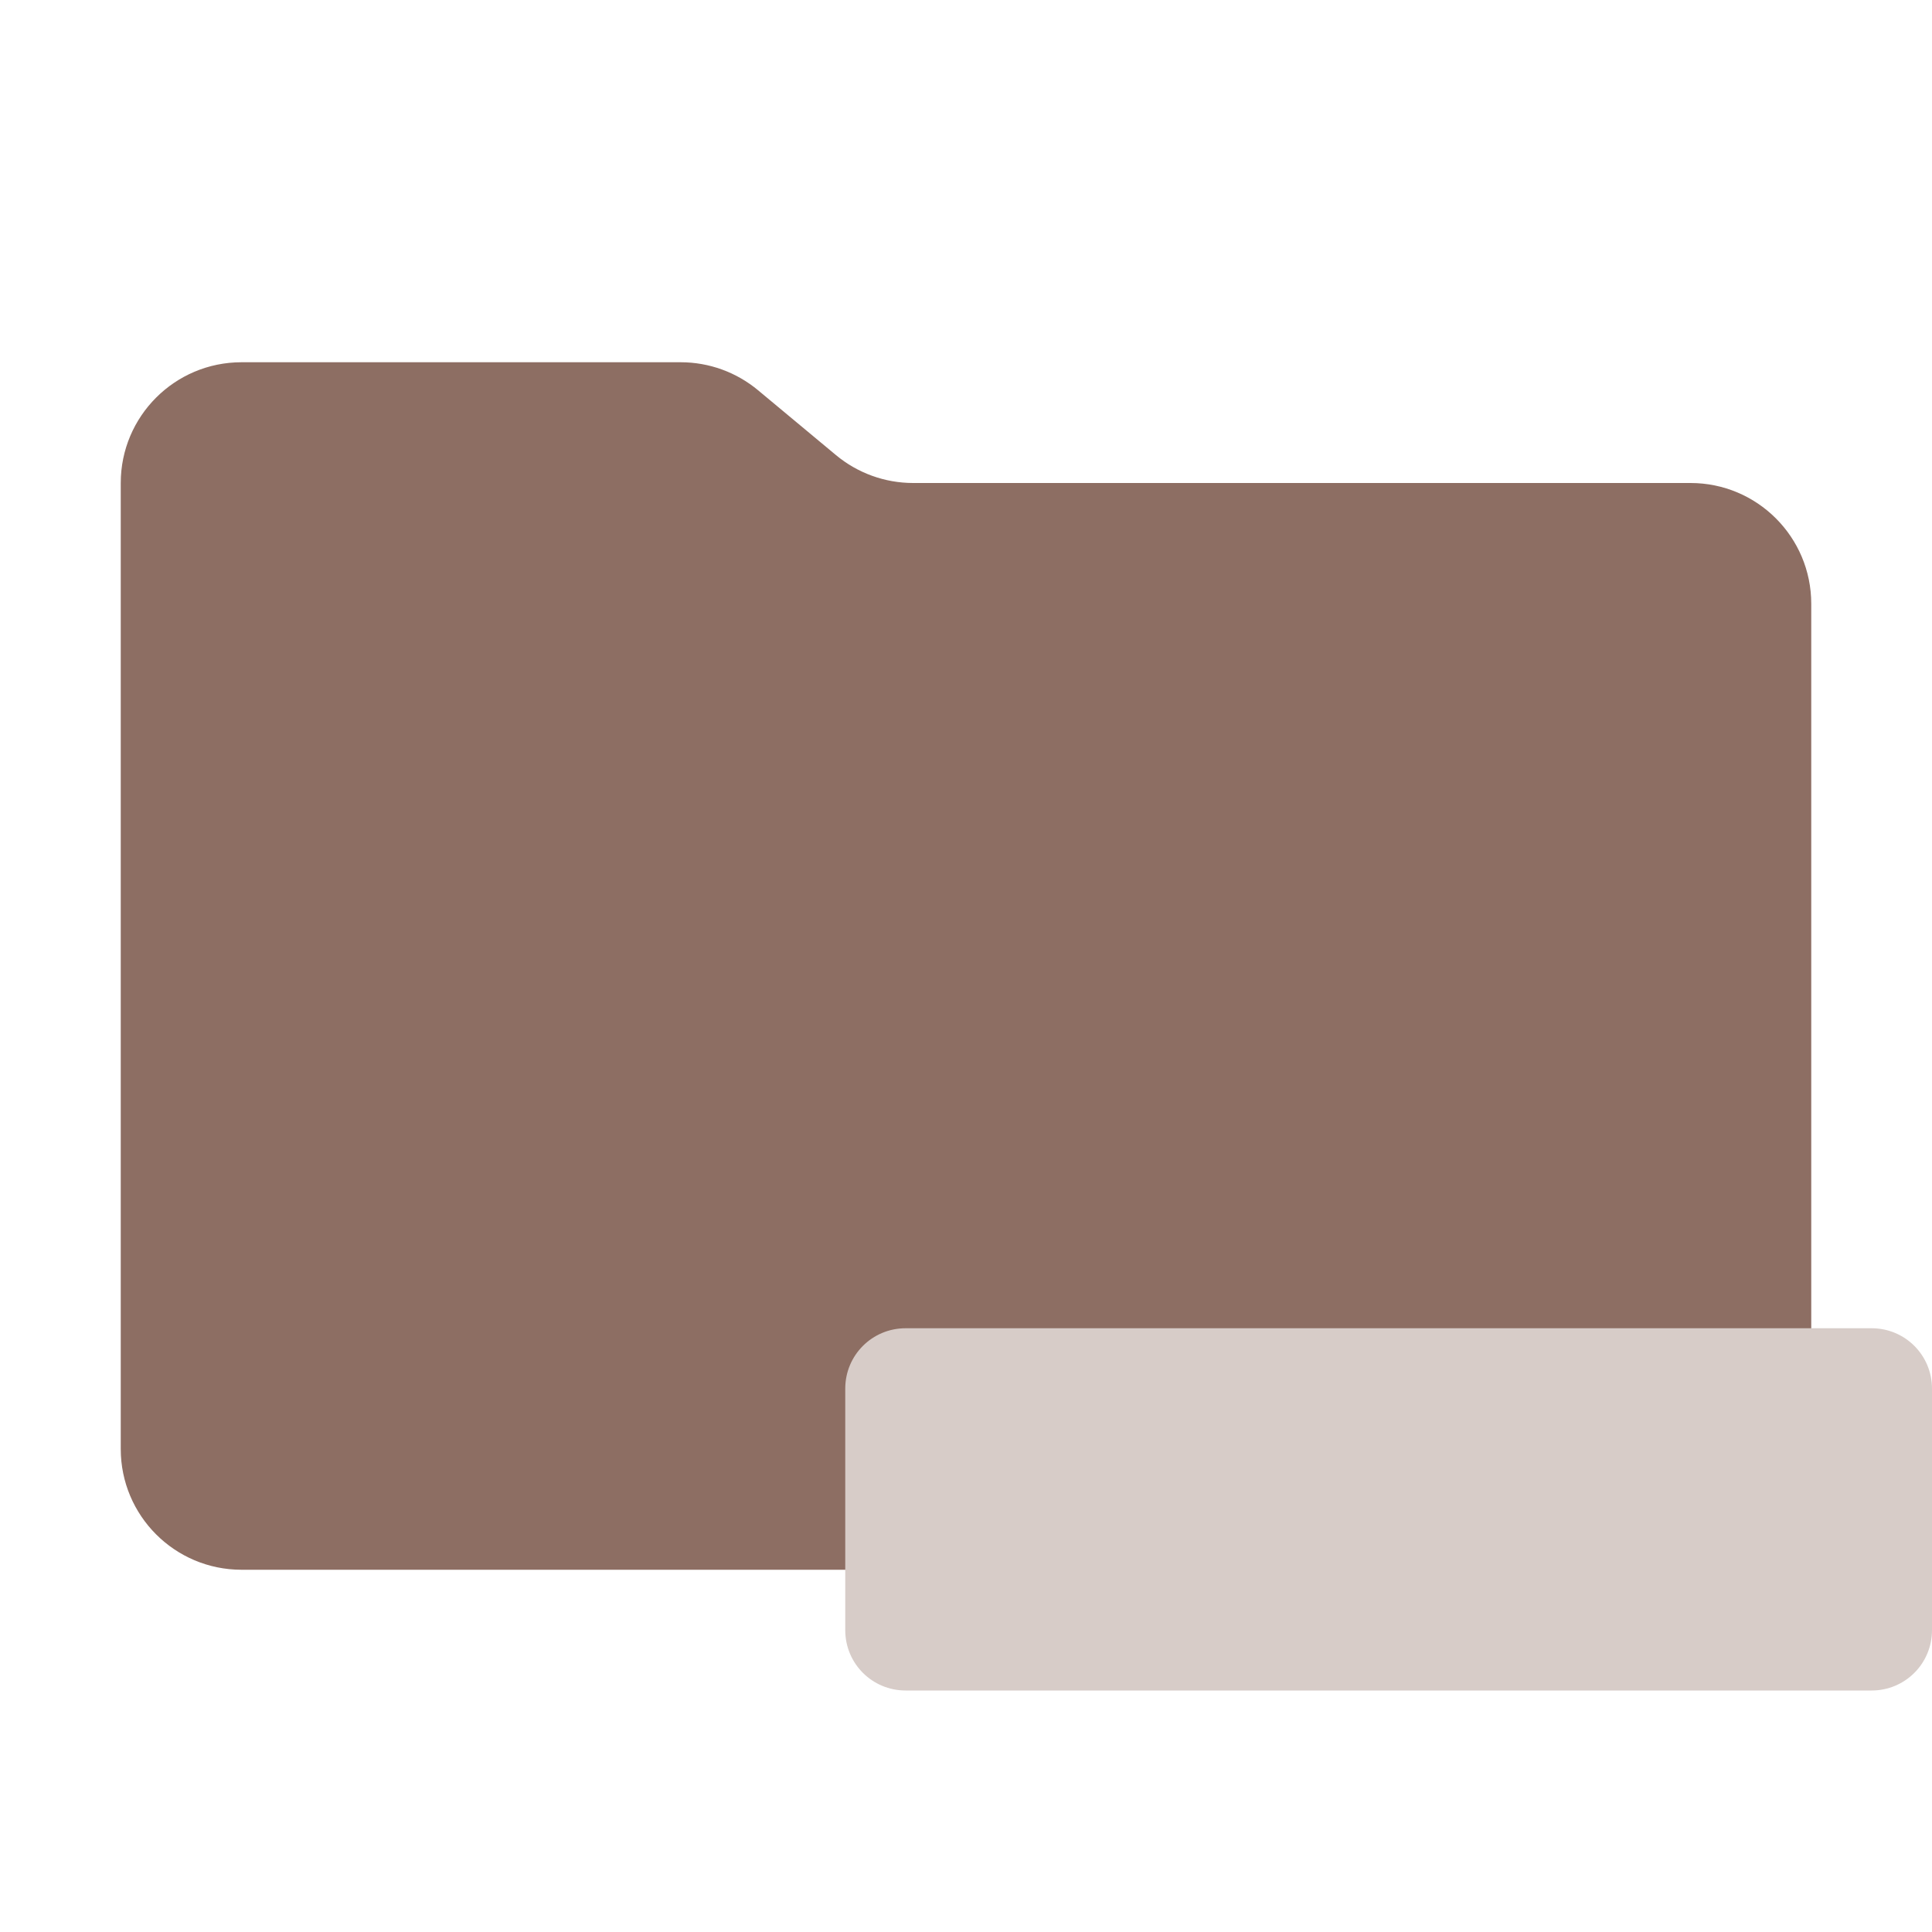
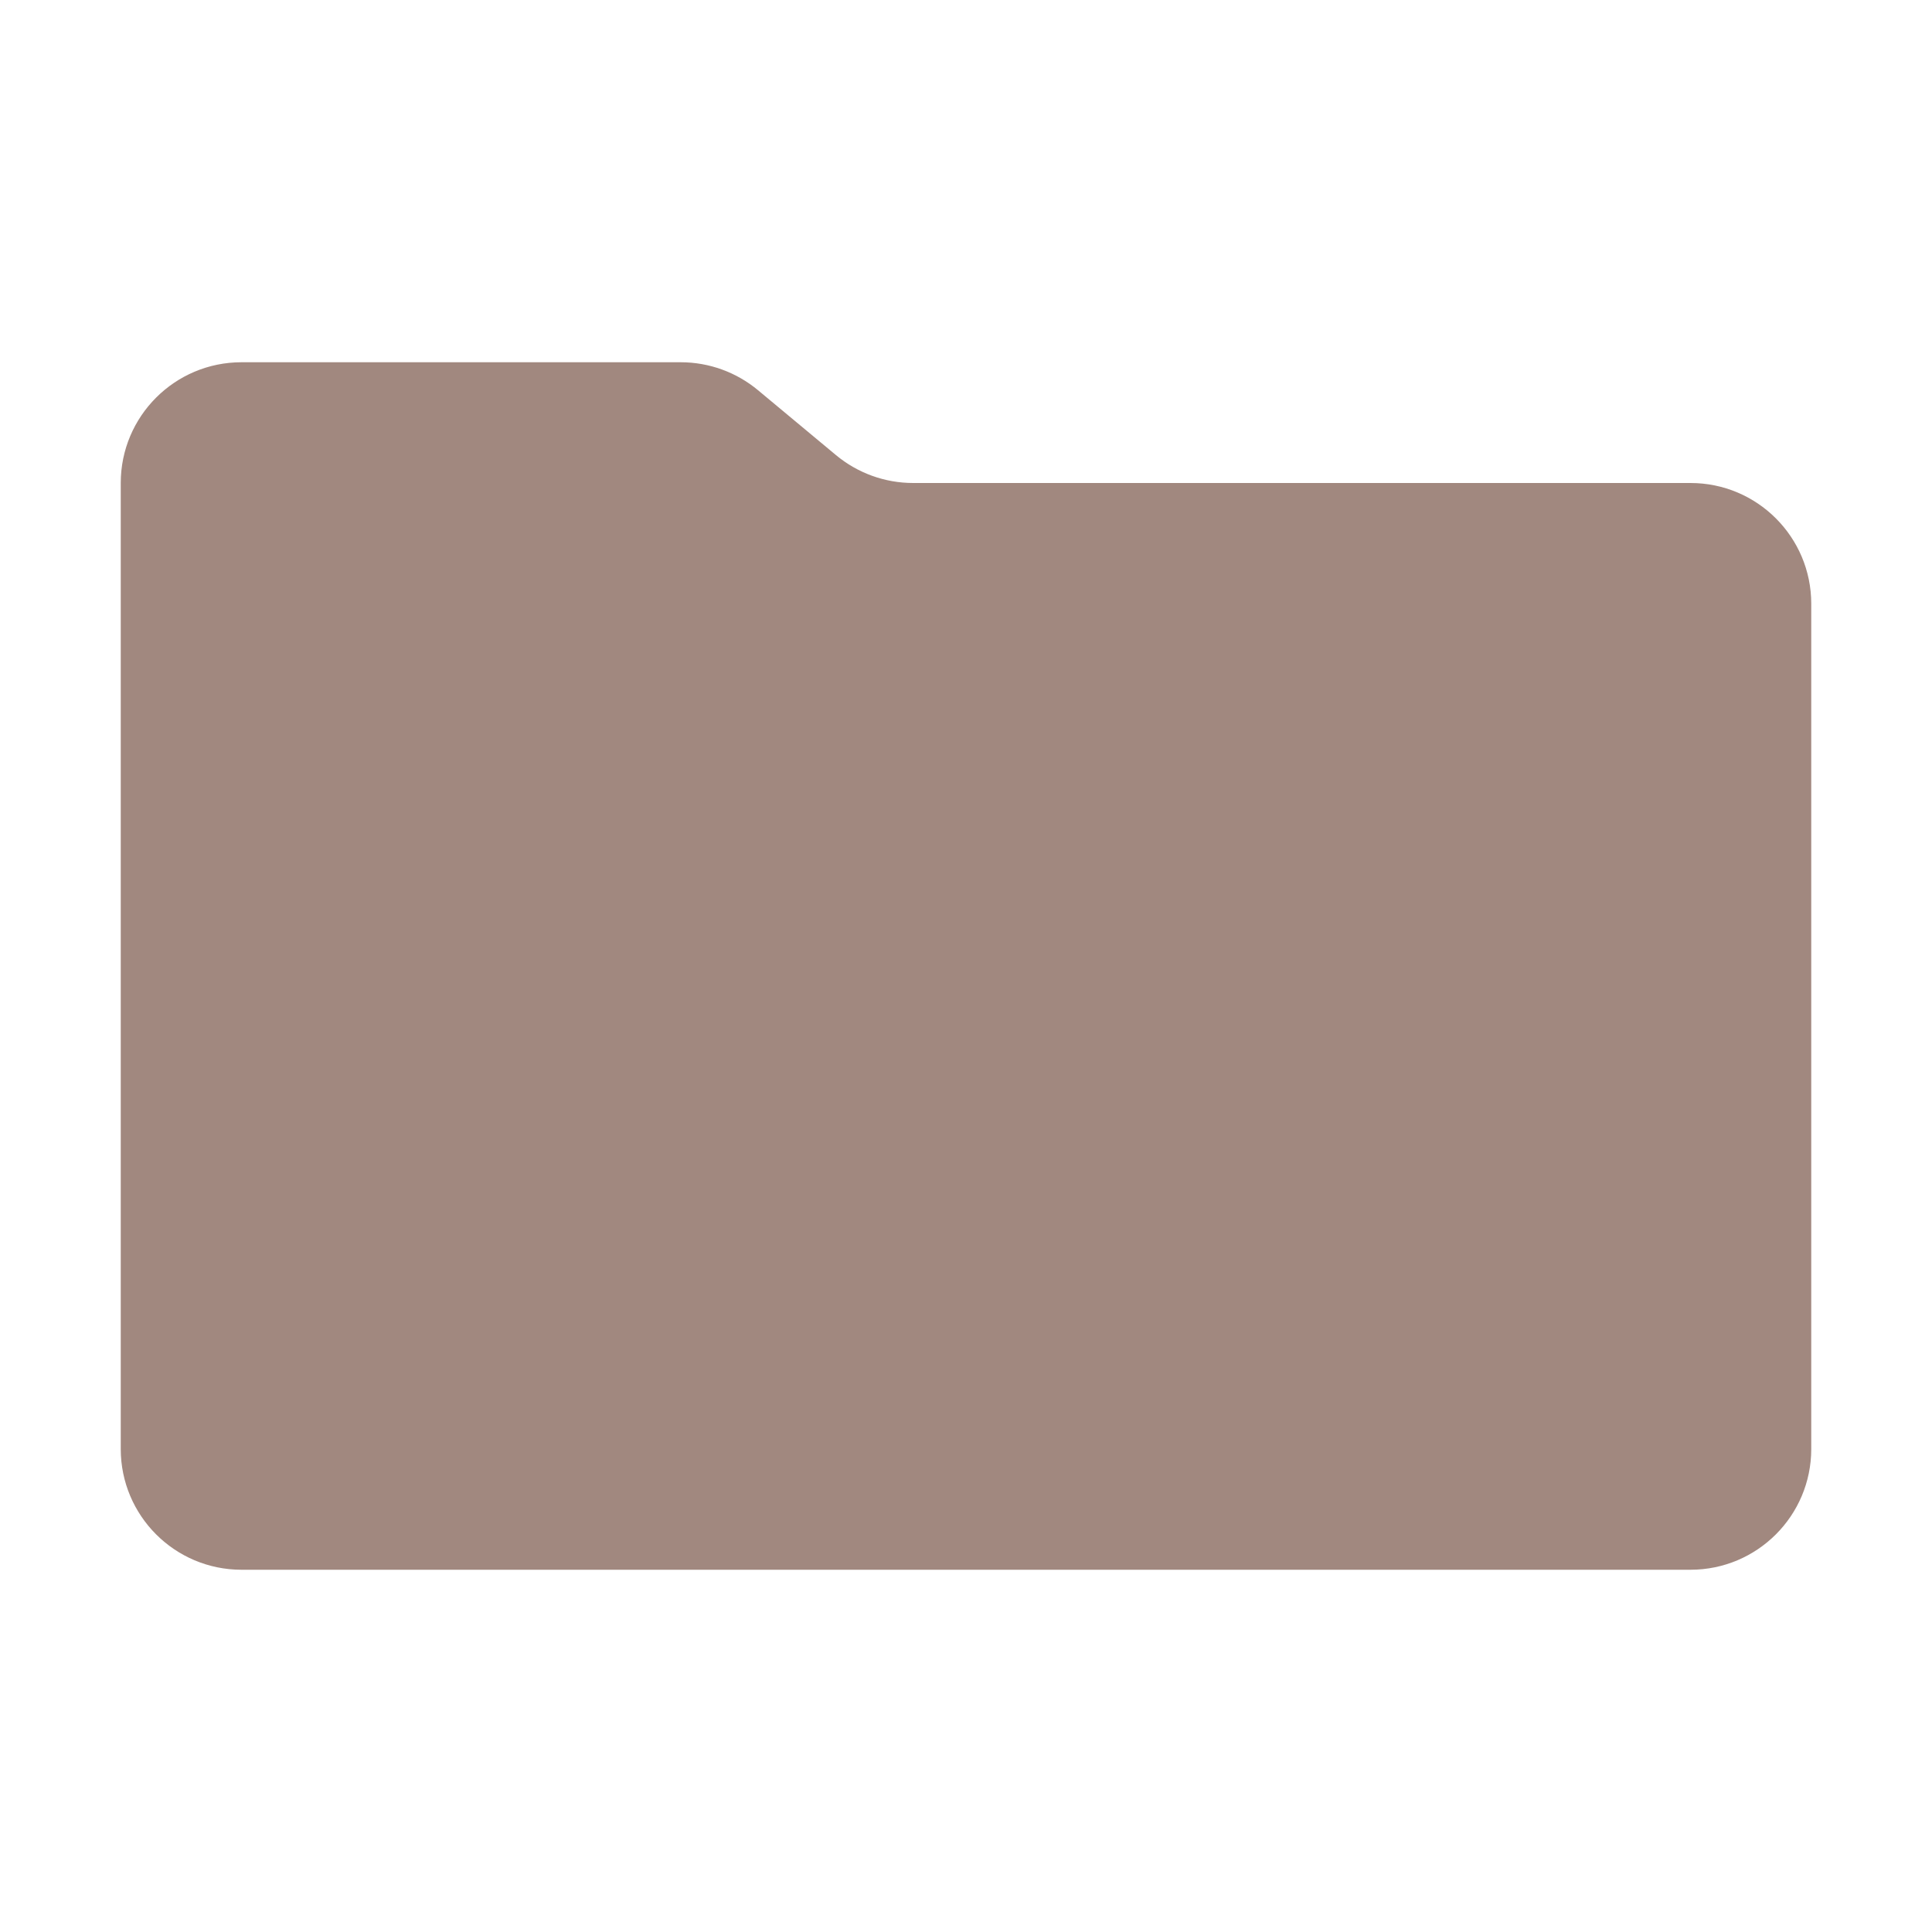
<svg xmlns="http://www.w3.org/2000/svg" viewBox="0 0 16 16">
-   <path id="folder" fill="#8d6e63" d="m6.922 3.768-.644-.536A1 1 0 0 0 5.638 3H2a1 1 0 0 0-1 1v8a1 1 0 0 0 1 1h12a1 1 0 0 0 1-1V5a1 1 0 0 0-1-1H7.562a1 1 0 0 1-.64-.232" />
-   <path id="motive" fill="#d7ccc8" d="M7.5 11c-.277 0-.5.223-.5.5v2c0 .277.223.5.5.5h8c.277 0 .5-.223.5-.5v-2c0-.277-.223-.5-.5-.5Z" />
+   <path id="folder" fill="#a1887f" d="m6.922 3.768-.644-.536A1 1 0 0 0 5.638 3H2a1 1 0 0 0-1 1v8a1 1 0 0 0 1 1h12a1 1 0 0 0 1-1V5a1 1 0 0 0-1-1H7.562a1 1 0 0 1-.64-.232" />
</svg>
